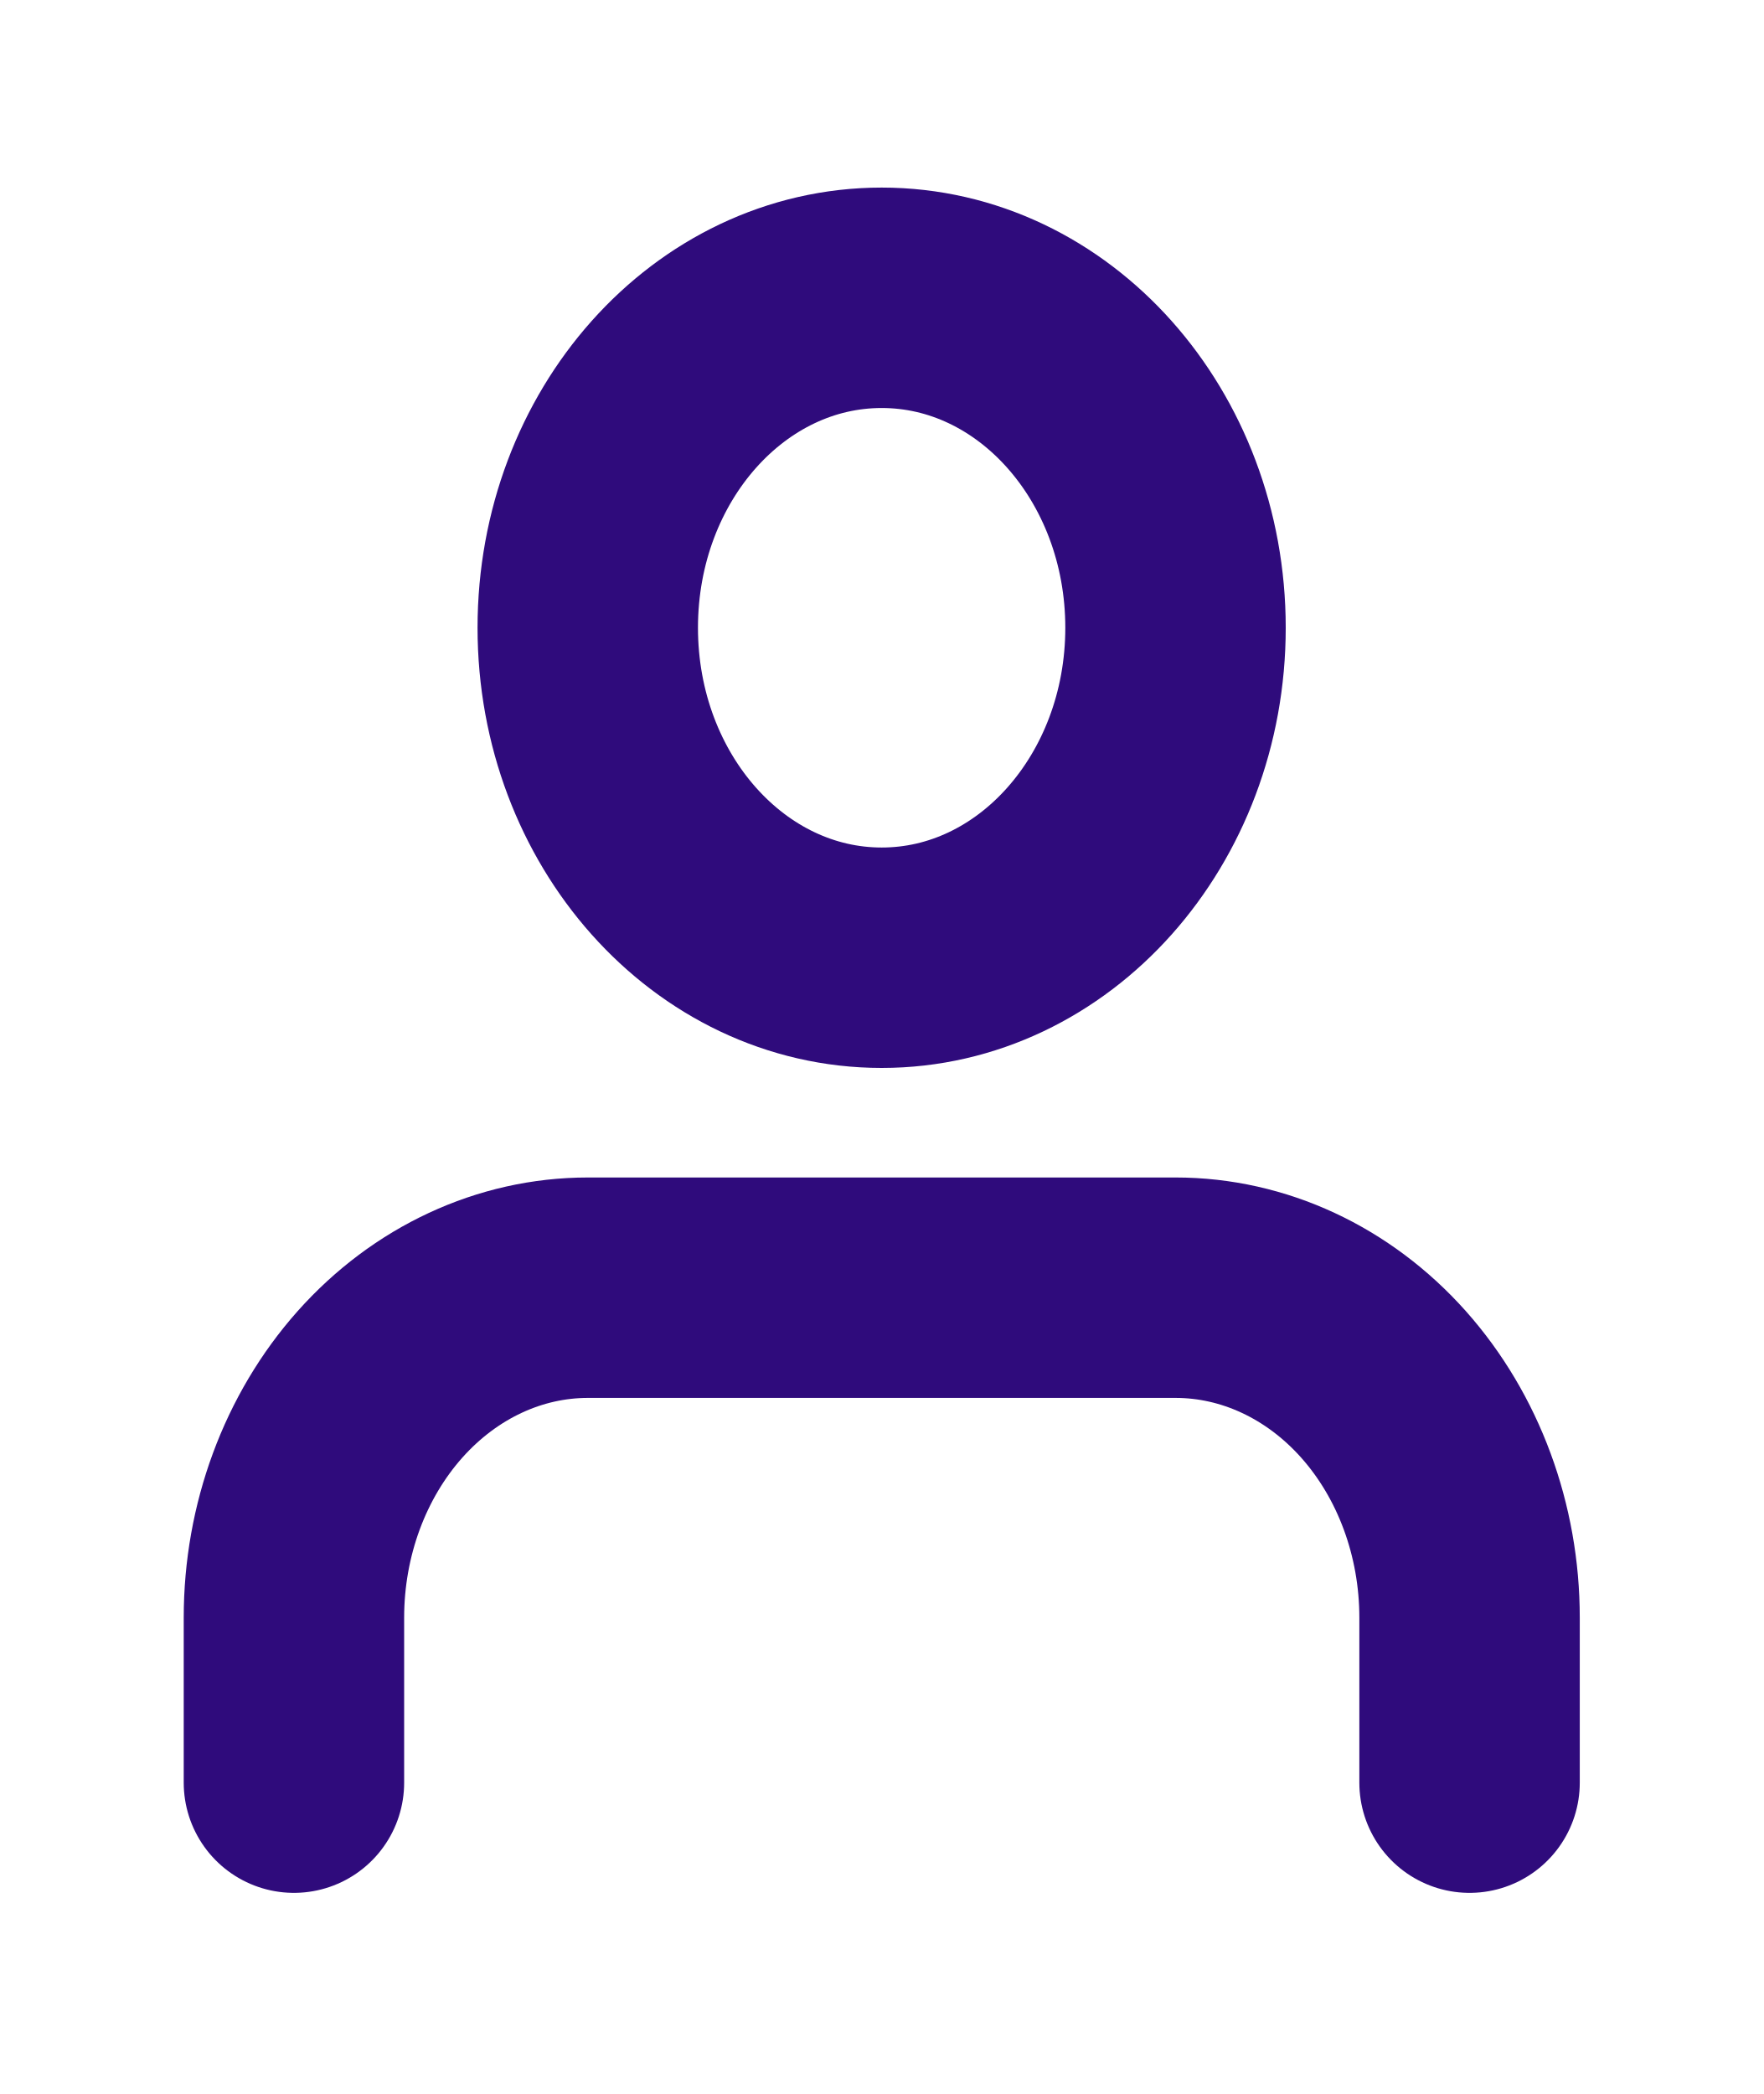
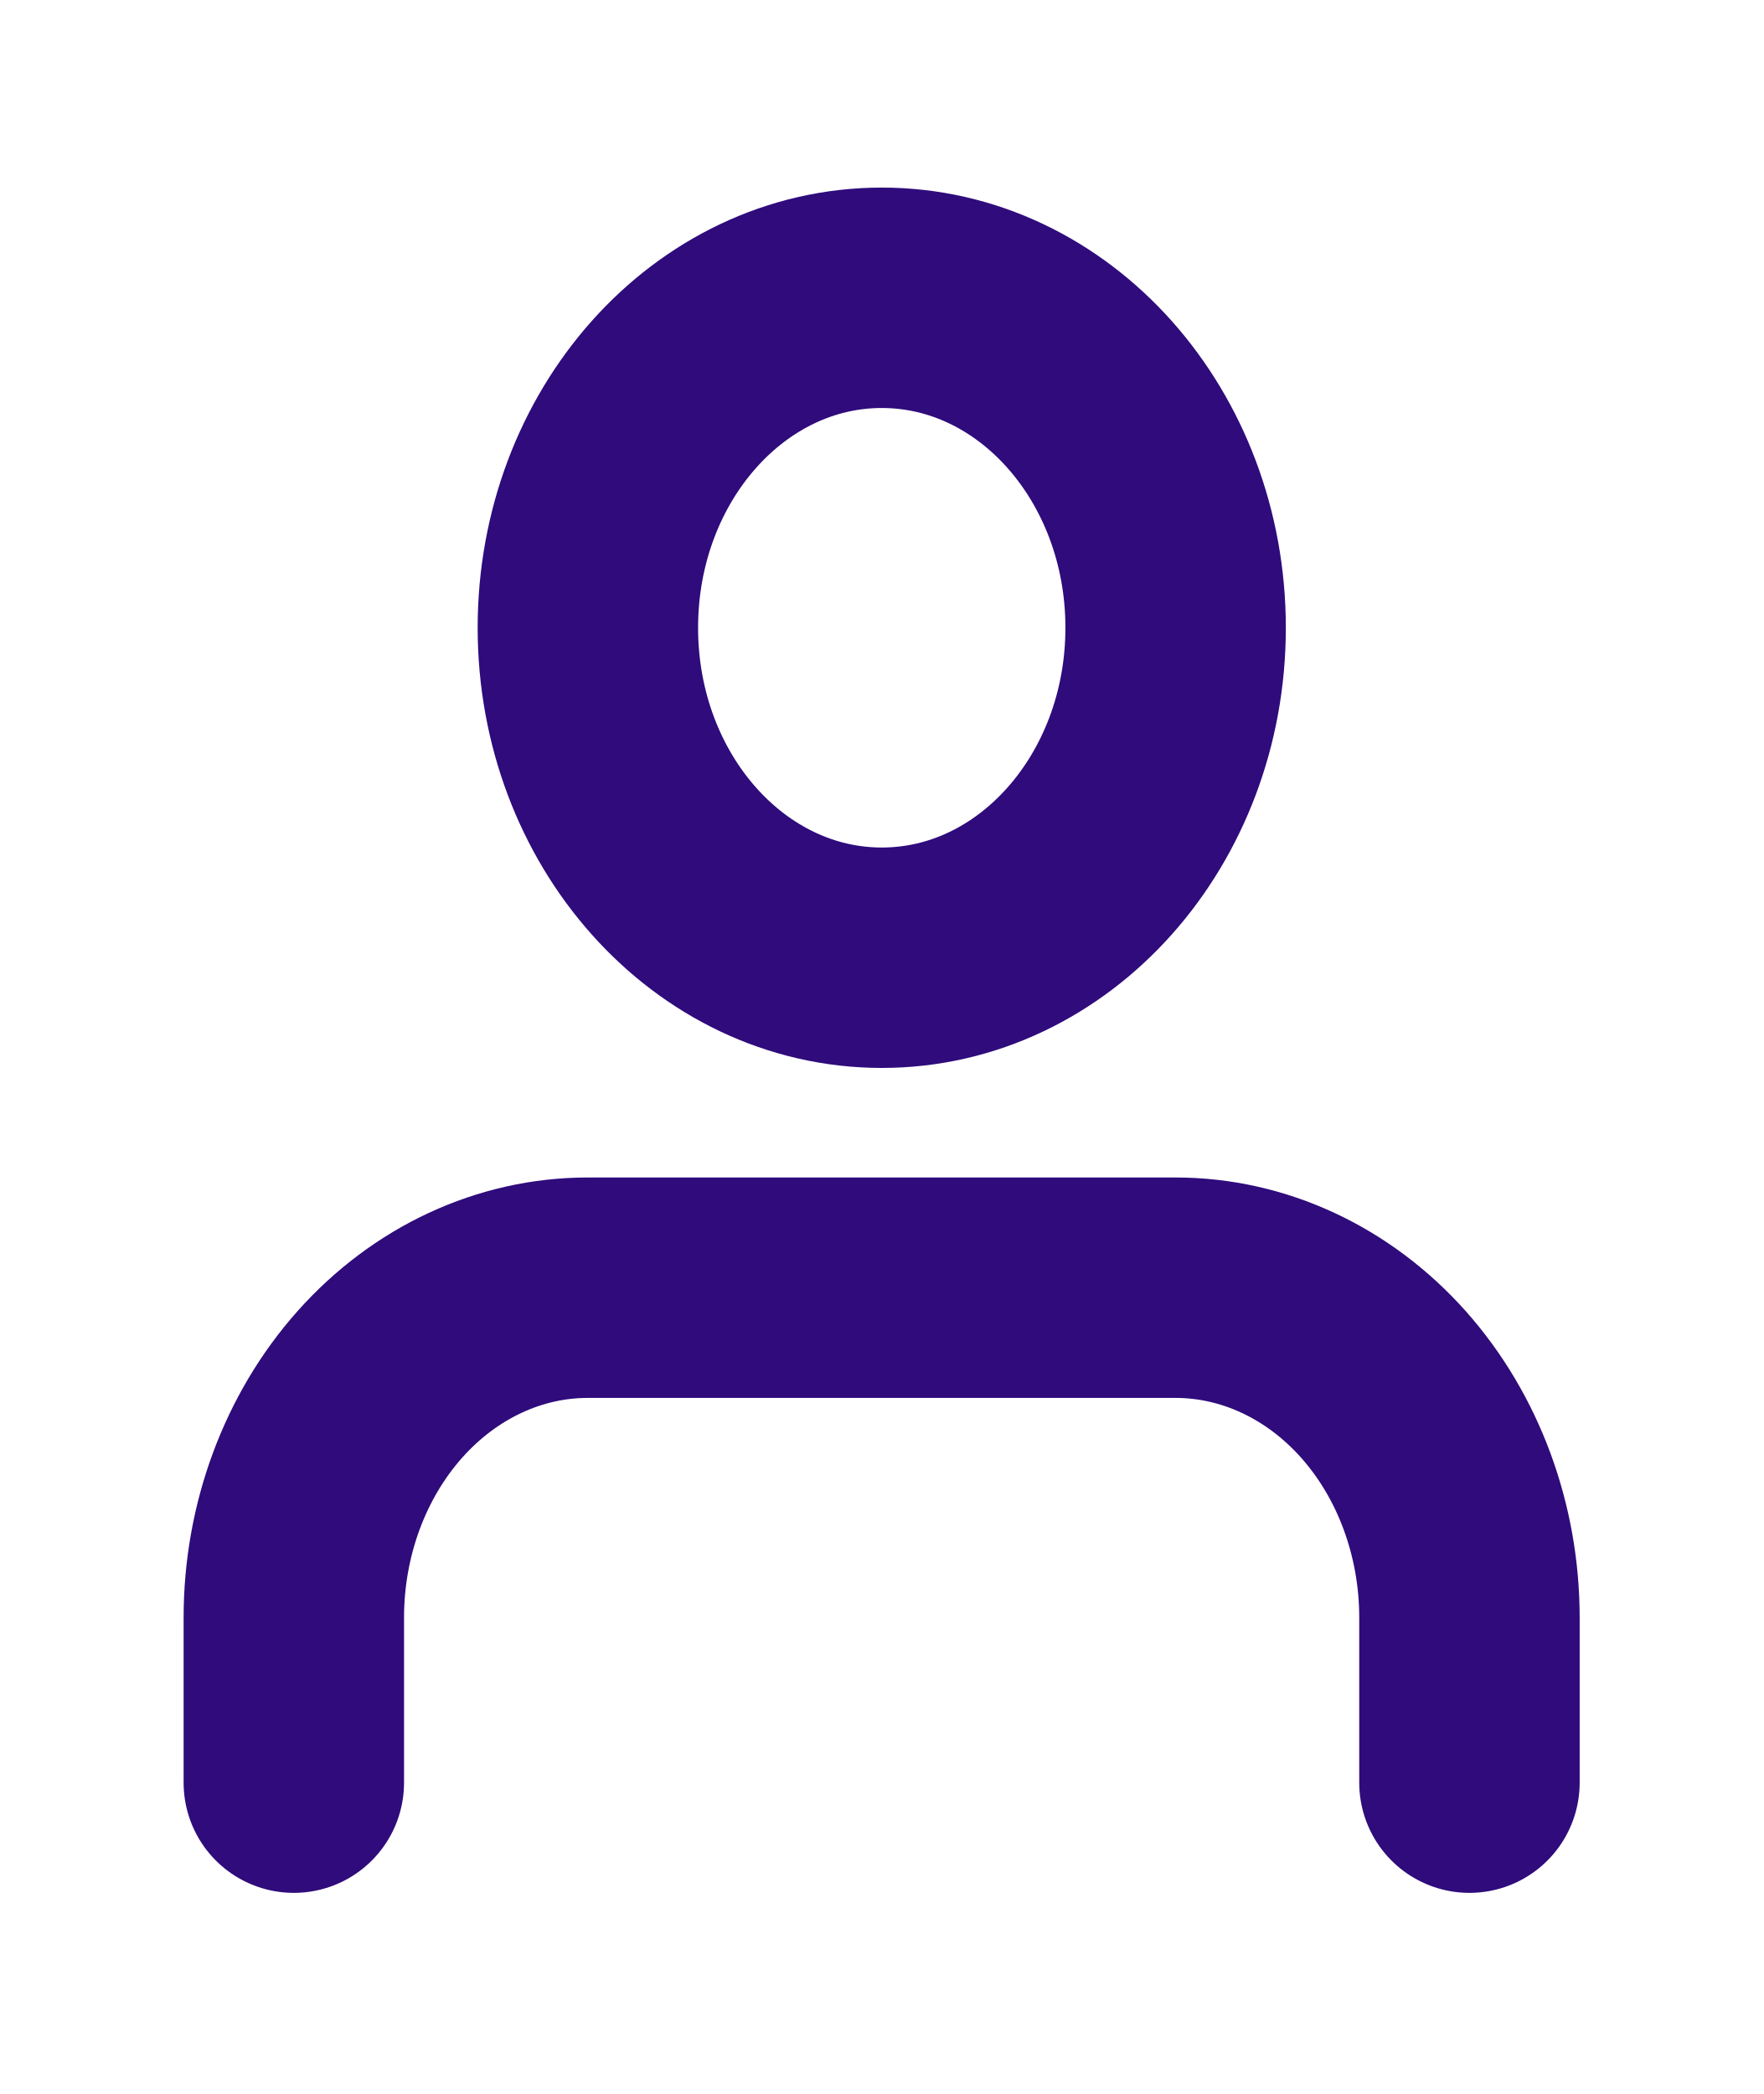
<svg xmlns="http://www.w3.org/2000/svg" width="16" height="19" viewBox="0 0 16 19" fill="none">
-   <path d="M13.334 16.175L13.334 14.678C13.334 13.884 13.053 13.123 12.553 12.561C12.053 12 11.374 11.684 10.667 11.684L5.334 11.684C4.626 11.684 3.948 12 3.448 12.561C2.948 13.123 2.667 13.884 2.667 14.678L2.667 16.175" stroke="#2F0B7C" stroke-width="2" stroke-linecap="round" stroke-linejoin="round" />
-   <path d="M8 8.69C9.472 8.69 10.666 7.35 10.666 5.696C10.666 4.042 9.472 2.702 8 2.702C6.527 2.702 5.333 4.042 5.333 5.696C5.333 7.35 6.527 8.69 8 8.69Z" stroke="#2F0B7C" stroke-width="2" stroke-linecap="round" stroke-linejoin="round" />
+   <path d="M13.333 16.175L13.333 14.678C13.333 13.884 13.052 13.123 12.552 12.561C12.052 12 11.373 11.684 10.666 11.684L5.333 11.684C4.625 11.684 3.947 12 3.447 12.561C2.947 13.123 2.666 13.884 2.666 14.678L2.666 16.175" stroke="#2F0B7C" stroke-width="2" stroke-linecap="round" stroke-linejoin="round" />
+   <path d="M8.001 8.69C9.473 8.69 10.667 7.35 10.667 5.696C10.667 4.042 9.473 2.702 8.001 2.702C6.528 2.702 5.334 4.042 5.334 5.696C5.334 7.35 6.528 8.69 8.001 8.69Z" stroke="#2F0B7C" stroke-width="2" stroke-linecap="round" stroke-linejoin="round" />
</svg>
